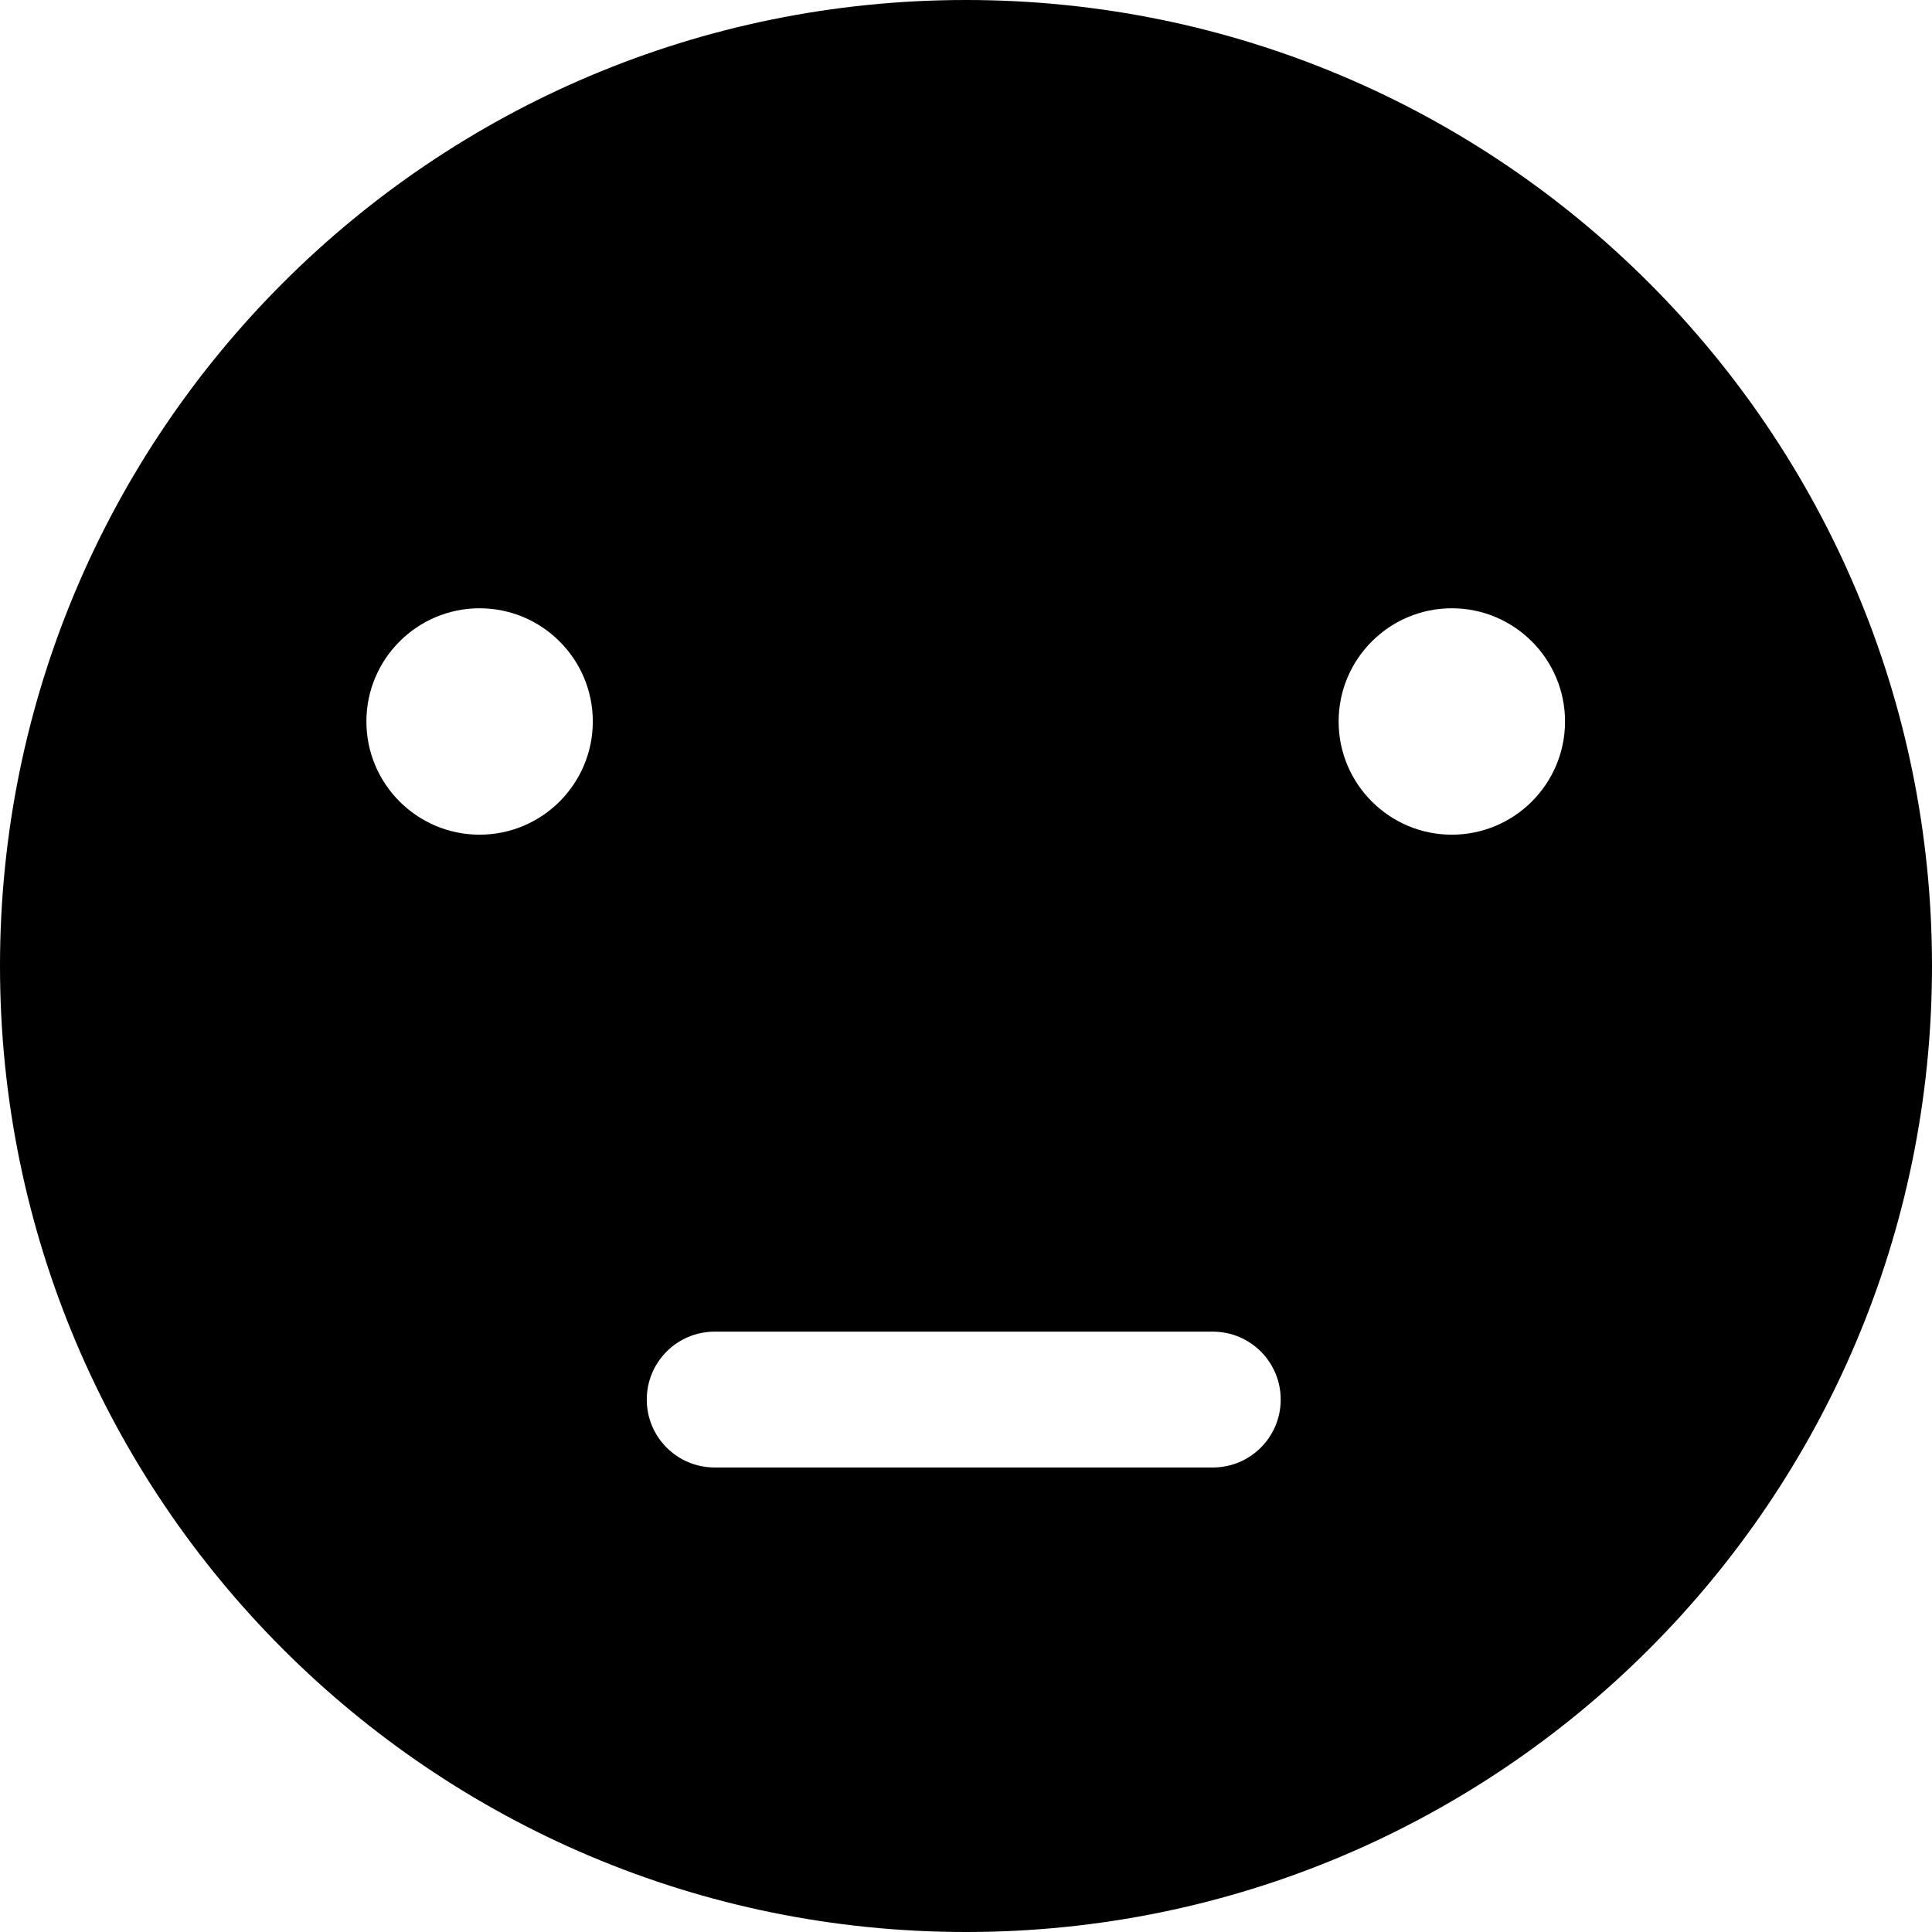
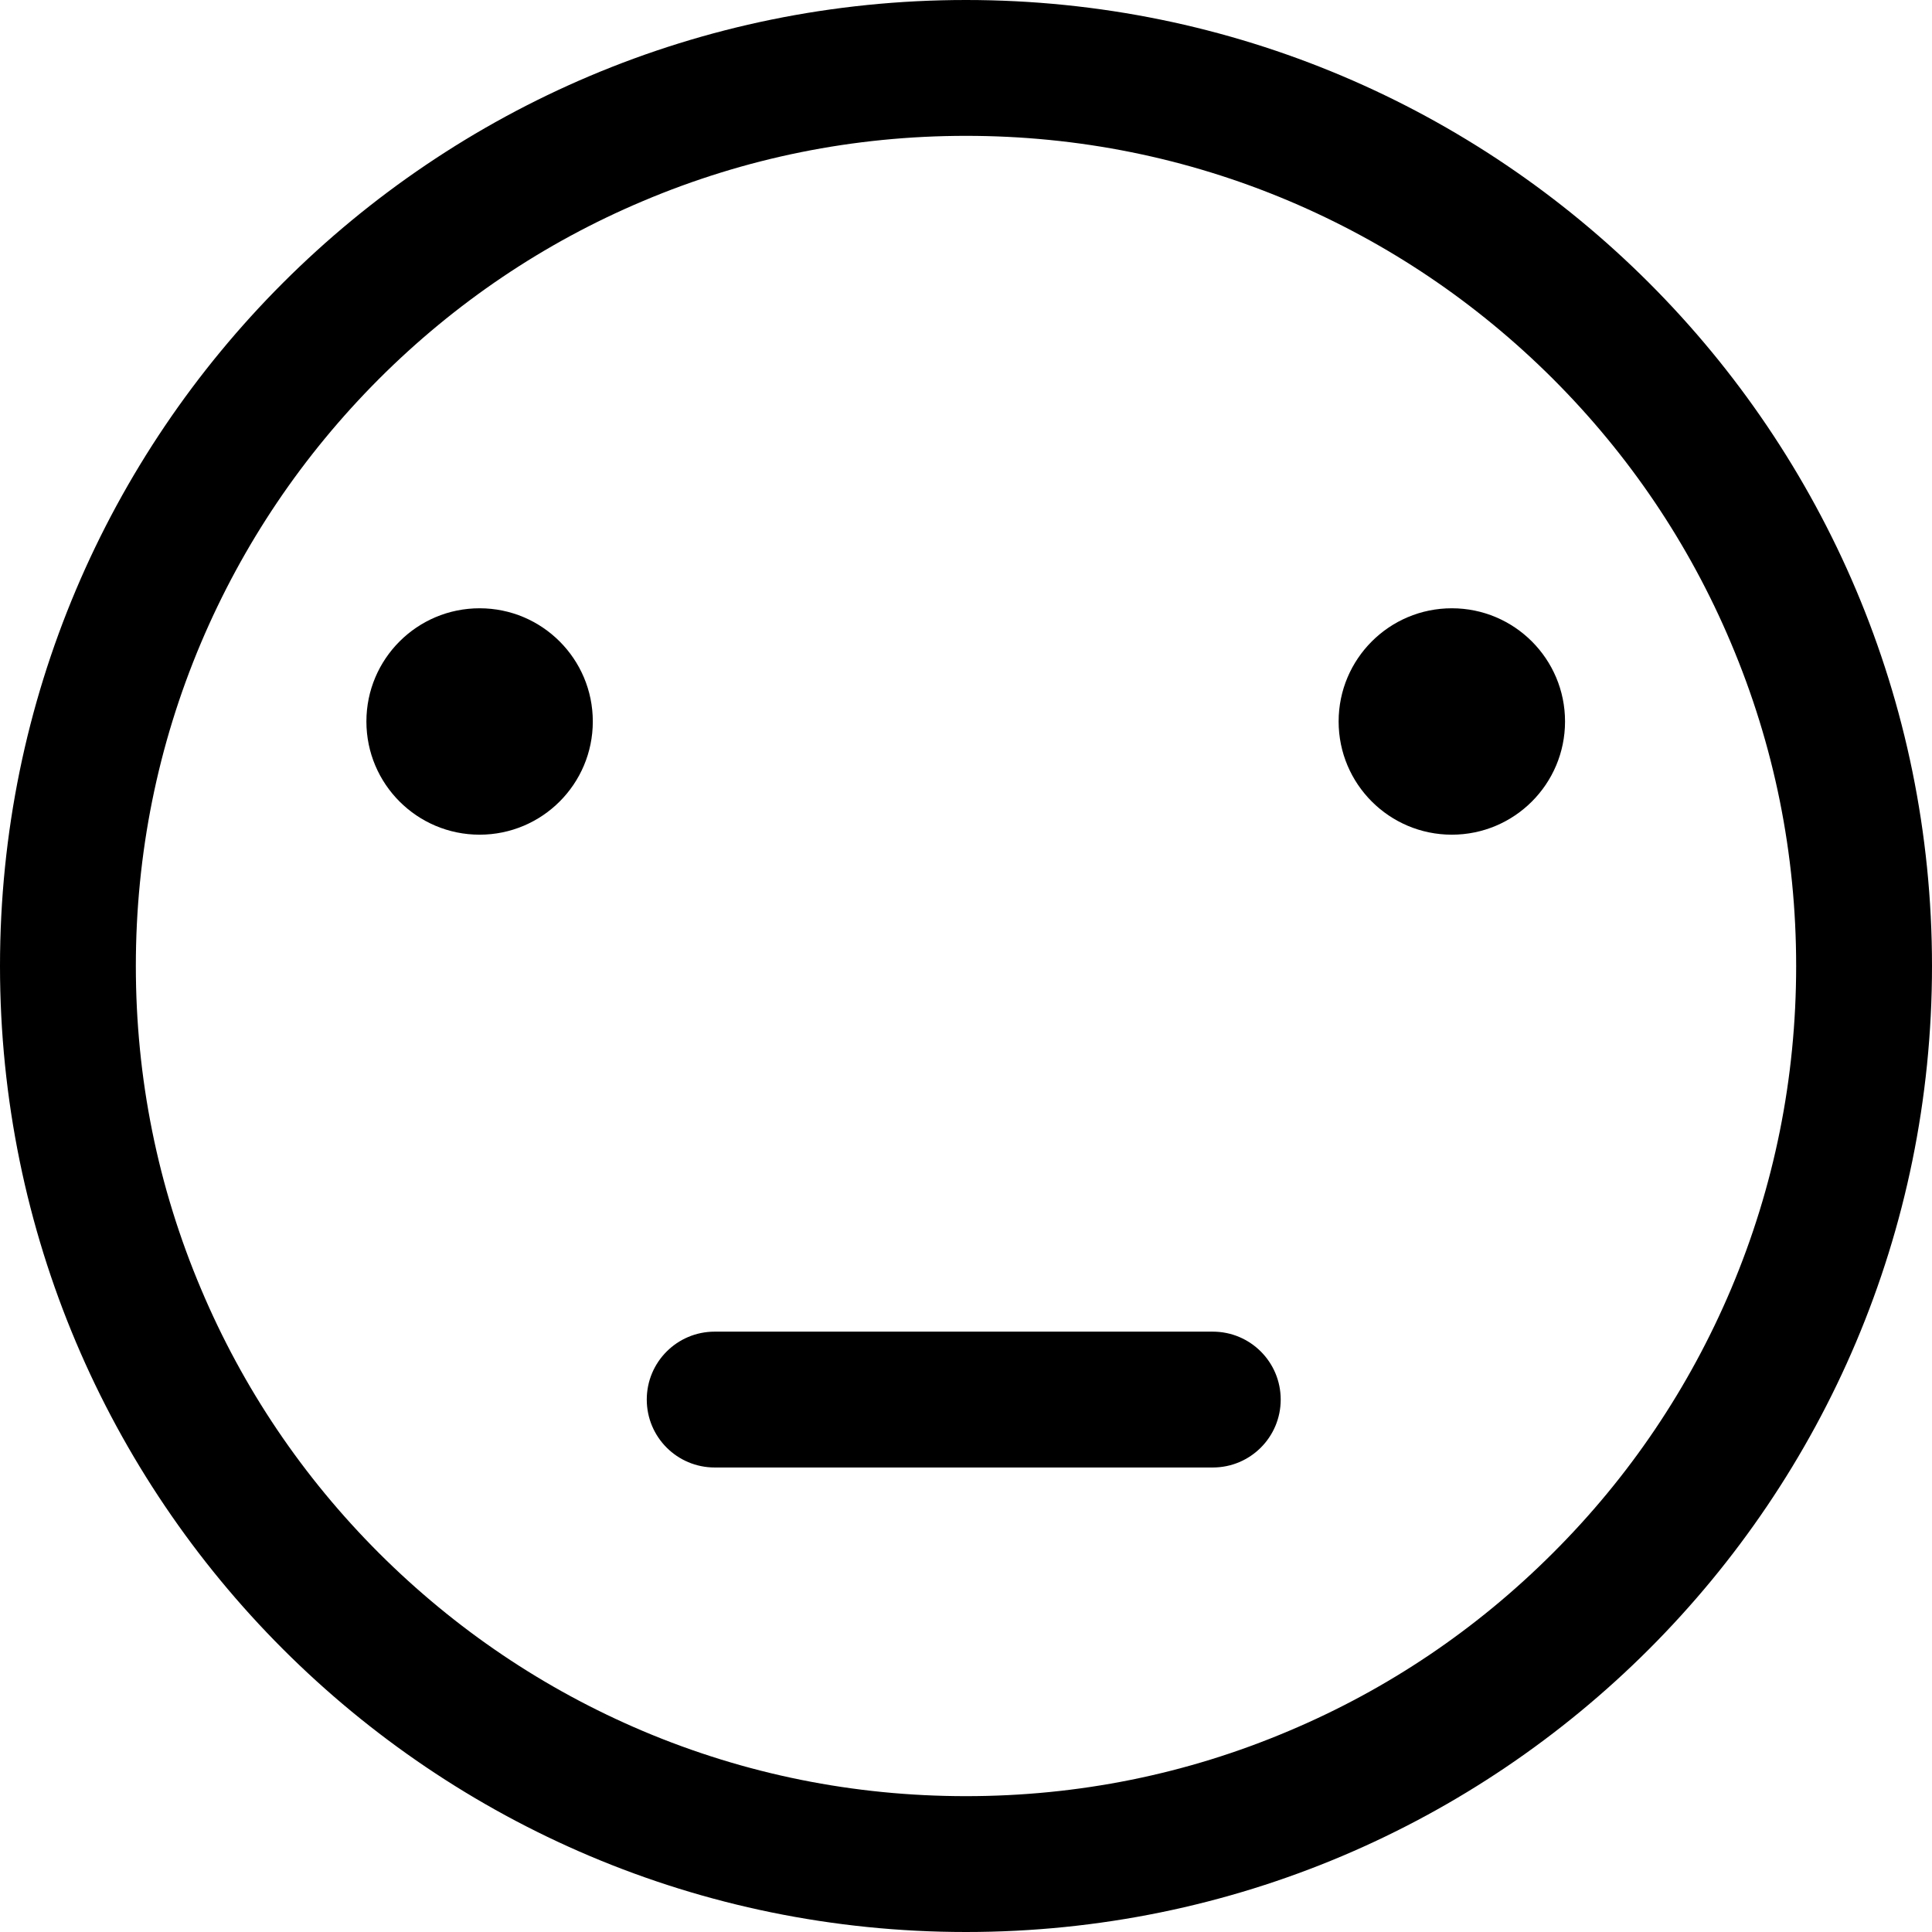
<svg id="meh-o" viewBox="0 0 1024 1024">
-   <path d="M512 0C229.2 0 0 229.2 0 512s229.2 512 512 512 512-229.2 512-512S794.8 0 512 0zM254.2 442.4c-33.1 0-60-26.9-60-60s26.9-60 60-60 60 26.9 60 60S287.3 442.4 254.2 442.4zM642.8 777.8l-264 0c-19.9 0-36-16.1-36-36s16.1-36 36-36l264 0c19.9 0 36 16.1 36 36S662.7 777.8 642.8 777.8zM769.5 442.4c-33.1 0-60-26.9-60-60s26.9-60 60-60 60 26.9 60 60S802.6 442.4 769.5 442.4z" />
+   <path d="M512 0C229.2 0 0 229.2 0 512s229.2 512 512 512 512-229.2 512-512S794.8 0 512 0zM823.1 823.1c-40.4 40.4-87.5 72.2-139.9 94.3C629 940.4 571.4 952 512 952c-59.4 0-117-11.6-171.2-34.5-52.4-22.2-99.4-53.9-139.9-94.3-40.4-40.4-72.2-87.5-94.3-139.9C83.6 629 72 571.4 72 512c0-59.4 11.6-117 34.5-171.2 22.2-52.4 53.9-99.4 94.3-139.9 40.4-40.4 87.5-72.2 139.9-94.3C395 83.6 452.6 72 512 72c59.4 0 117 11.6 171.2 34.5 52.4 22.2 99.4 53.9 139.9 94.3 40.4 40.4 72.2 87.5 94.3 139.9C940.4 395 952 452.6 952 512c0 59.4-11.6 117-34.5 171.2C895.3 735.6 863.6 782.7 823.1 823.1z" />
+   <path d="M254.2 382.4m-60 0a60 60 0 1 0 120 0 60 60 0 1 0-120 0Z" />
+   <path d="M769.5 382.4m-60 0a60 60 0 1 0 120 0 60 60 0 1 0-120 0Z" />
+   <path d="M642.8 705.8l-264 0c-19.9 0-36 16.1-36 36s16.1 36 36 36l264 0c19.9 0 36-16.1 36-36S662.7 705.8 642.8 705.8z" />
</svg>
